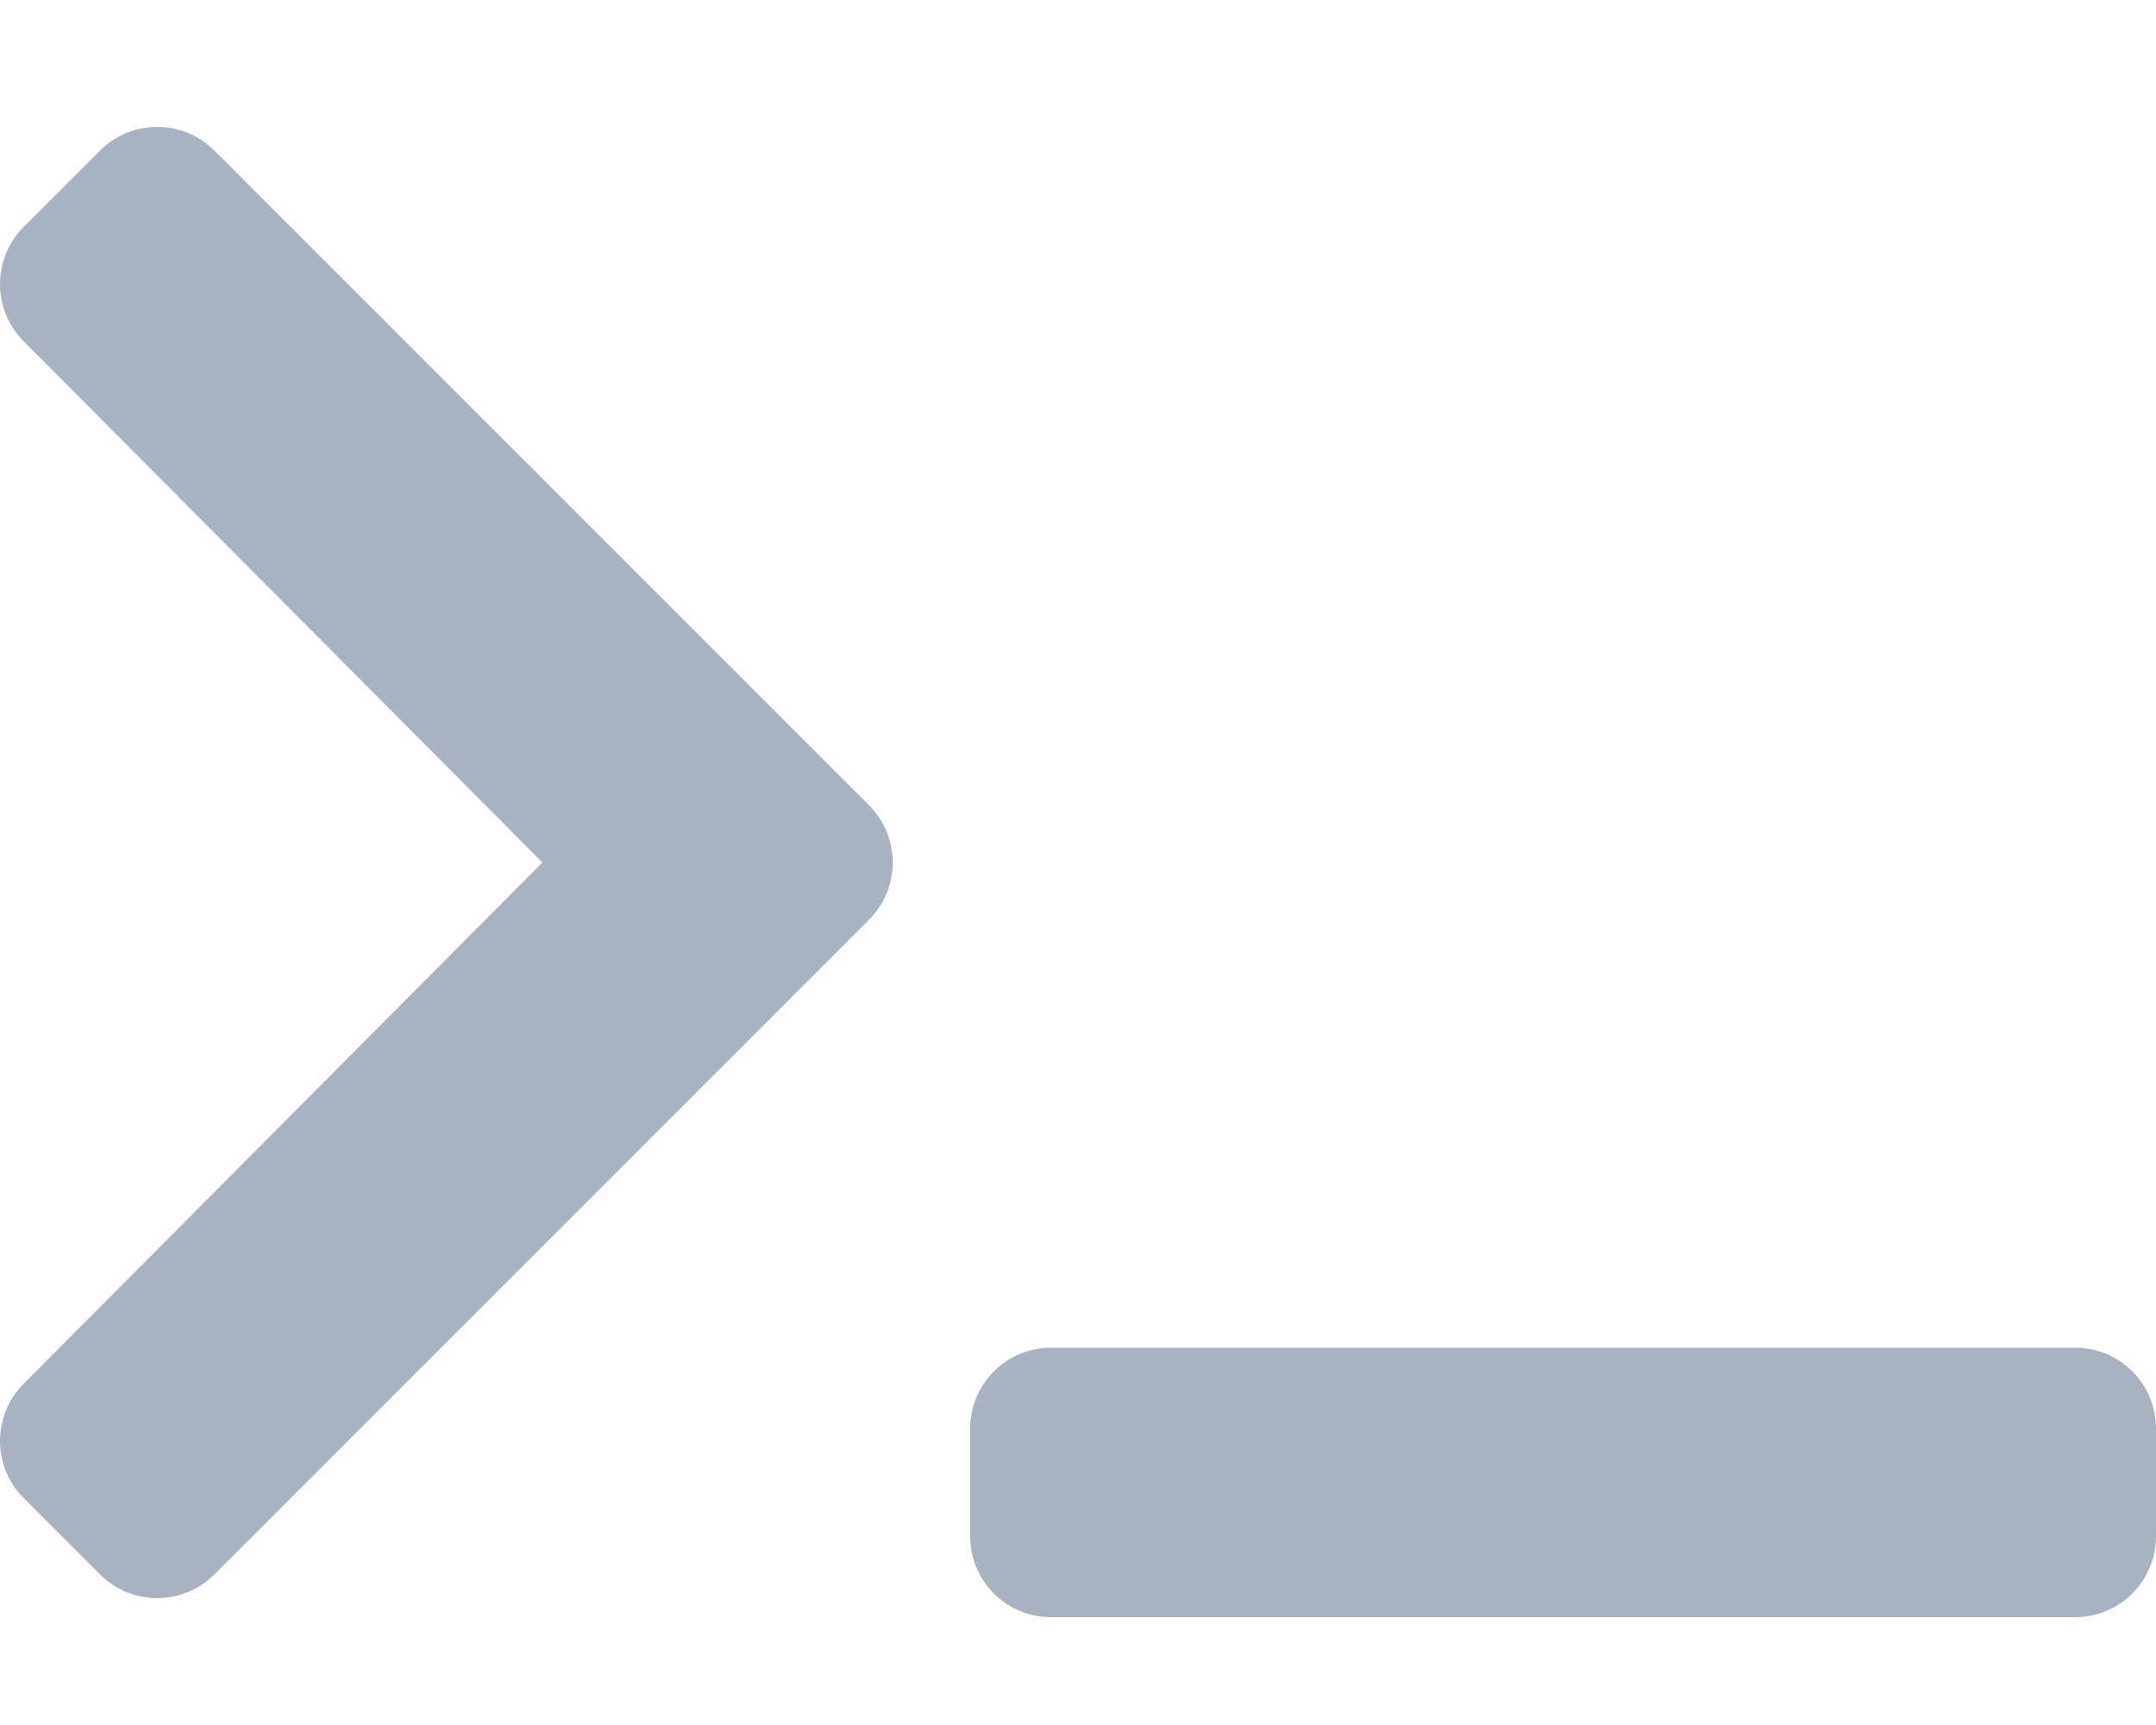
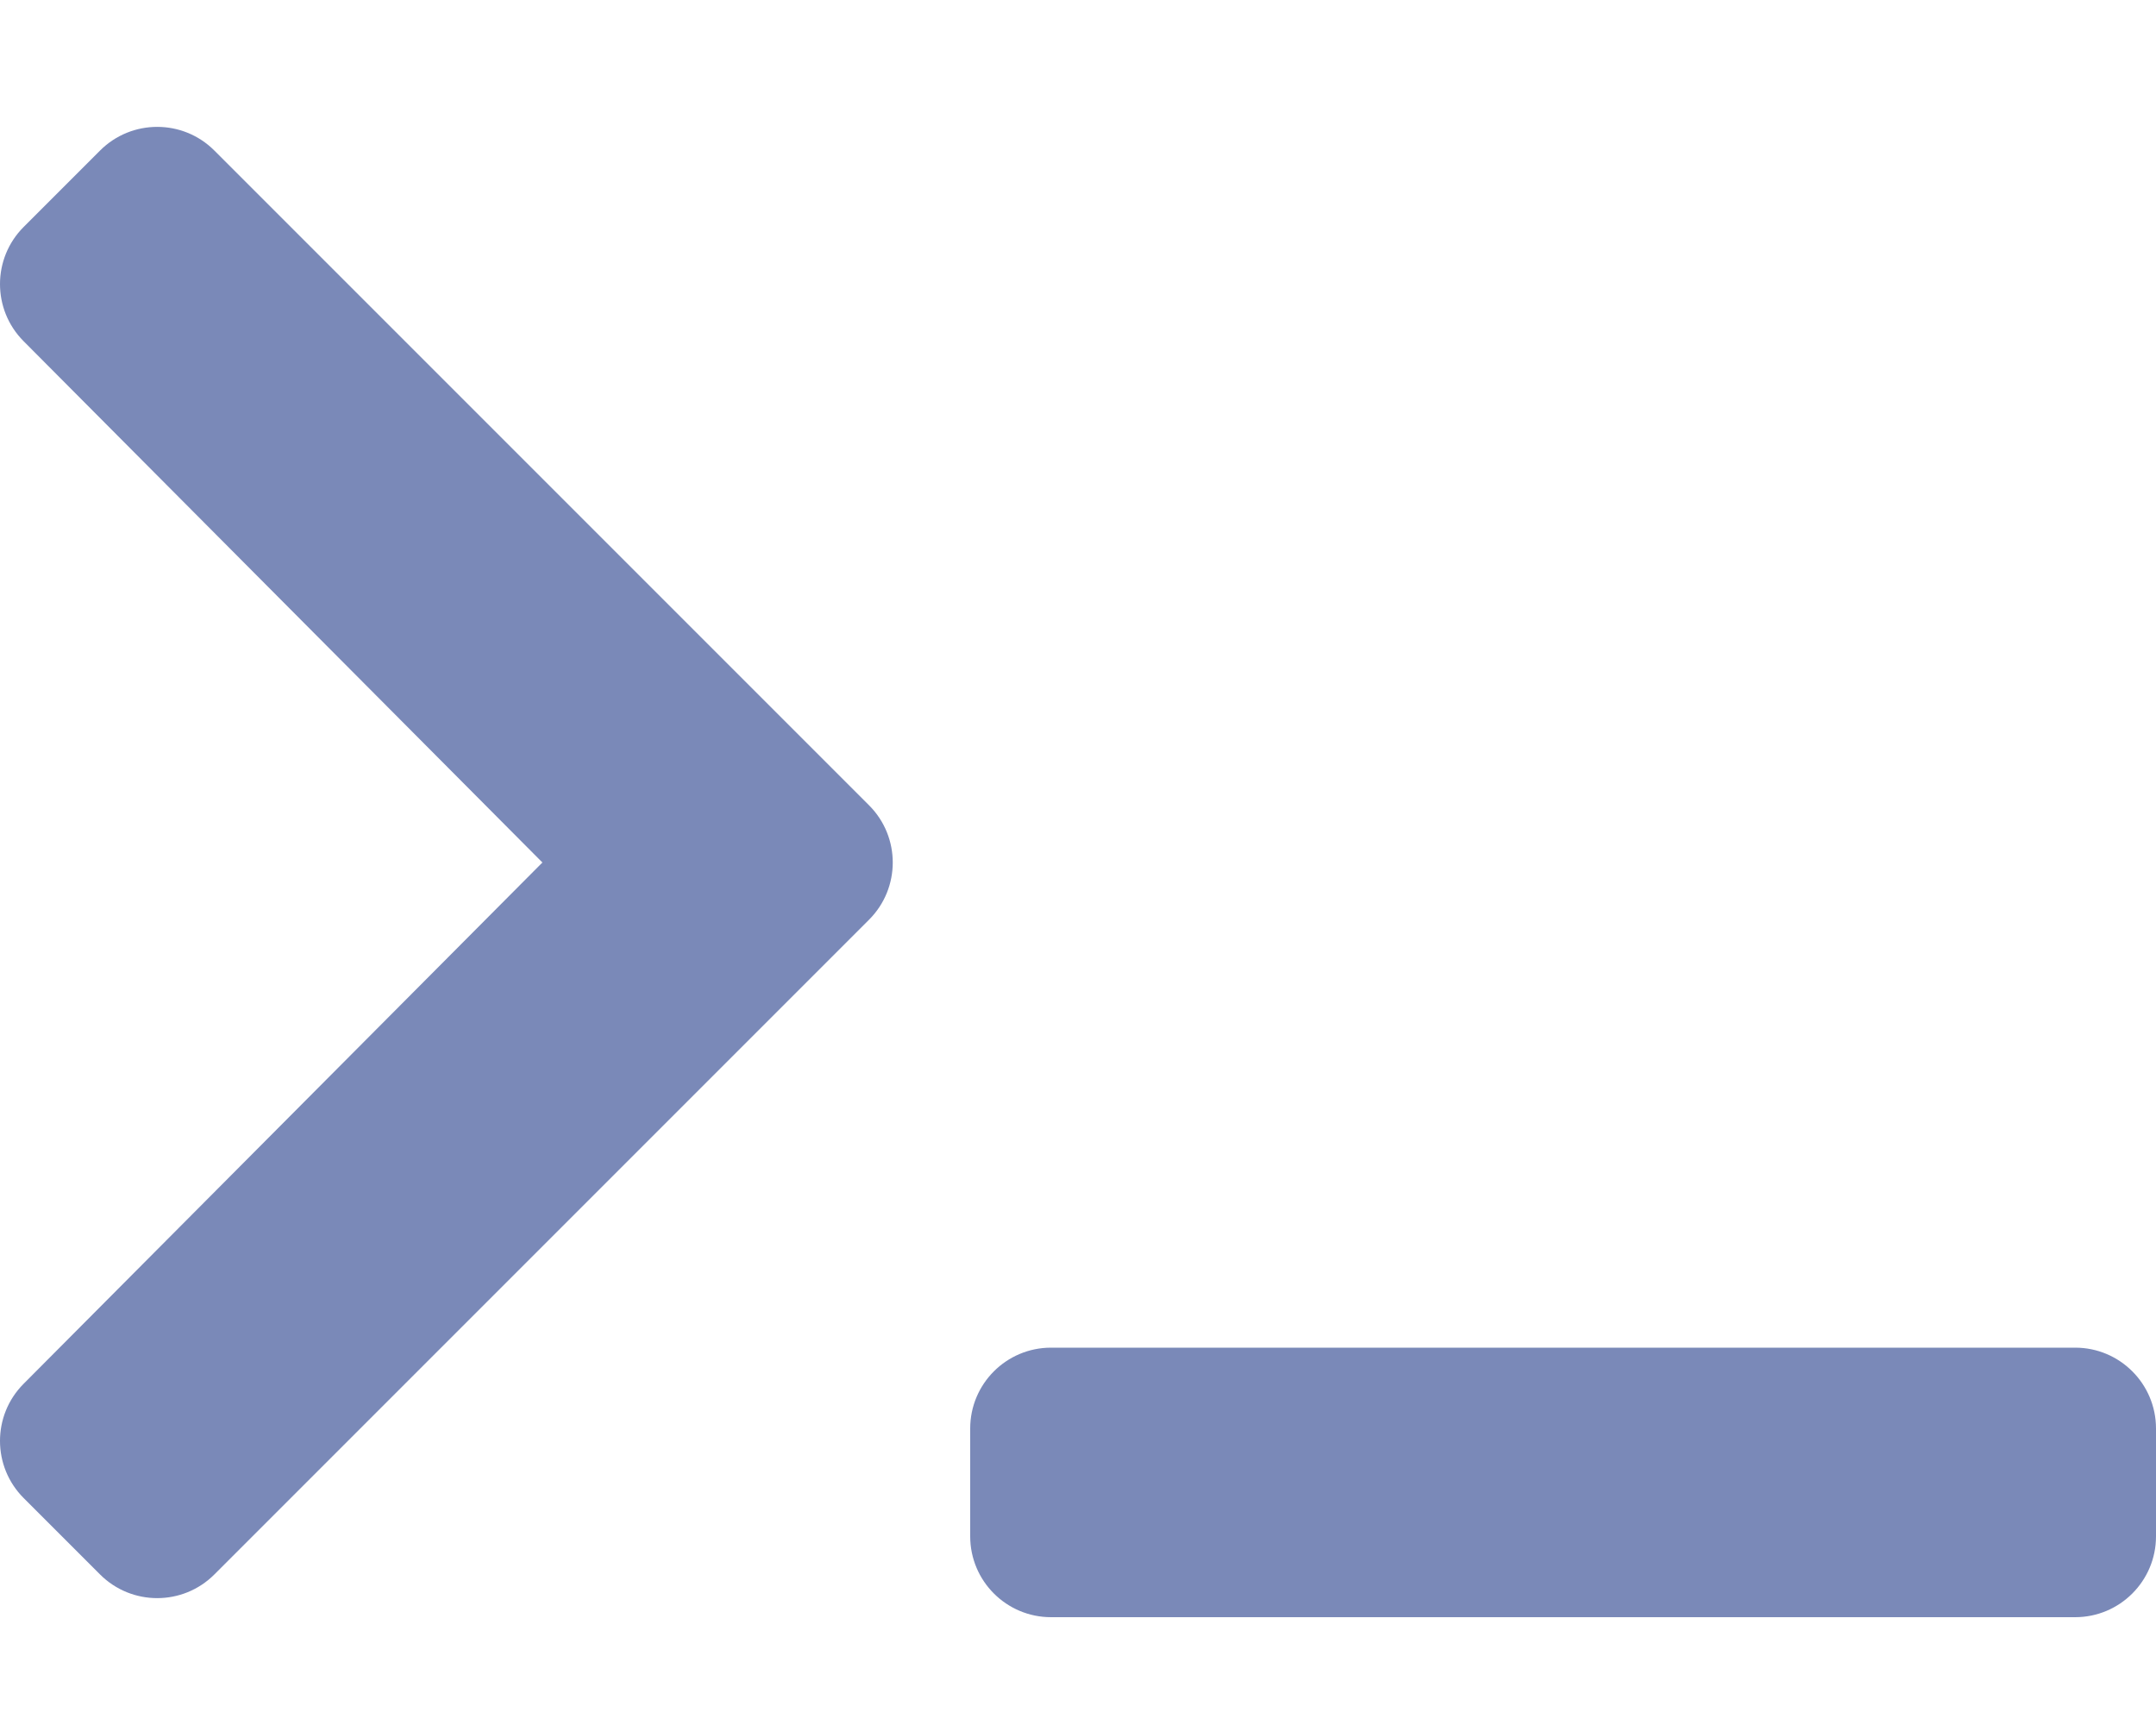
- <svg xmlns="http://www.w3.org/2000/svg" style="fill:#A9B2C3;" viewBox="0 0 640 512">
+ <svg xmlns="http://www.w3.org/2000/svg" style="fill:#7A89B8;" viewBox="0 0 640 512">
  <path d="M257.981 272.971L63.638 467.314c-9.373 9.373-24.569 9.373-33.941 0L7.029 444.647c-9.357-9.357-9.375-24.522-.04-33.901L161.011 256 6.99 101.255c-9.335-9.379-9.317-24.544.04-33.901l22.667-22.667c9.373-9.373 24.569-9.373 33.941 0L257.981 239.03c9.373 9.372 9.373 24.568 0 33.941zM640 456v-32c0-13.255-10.745-24-24-24H312c-13.255 0-24 10.745-24 24v32c0 13.255 10.745 24 24 24h304c13.255 0 24-10.745 24-24z" />
</svg>
